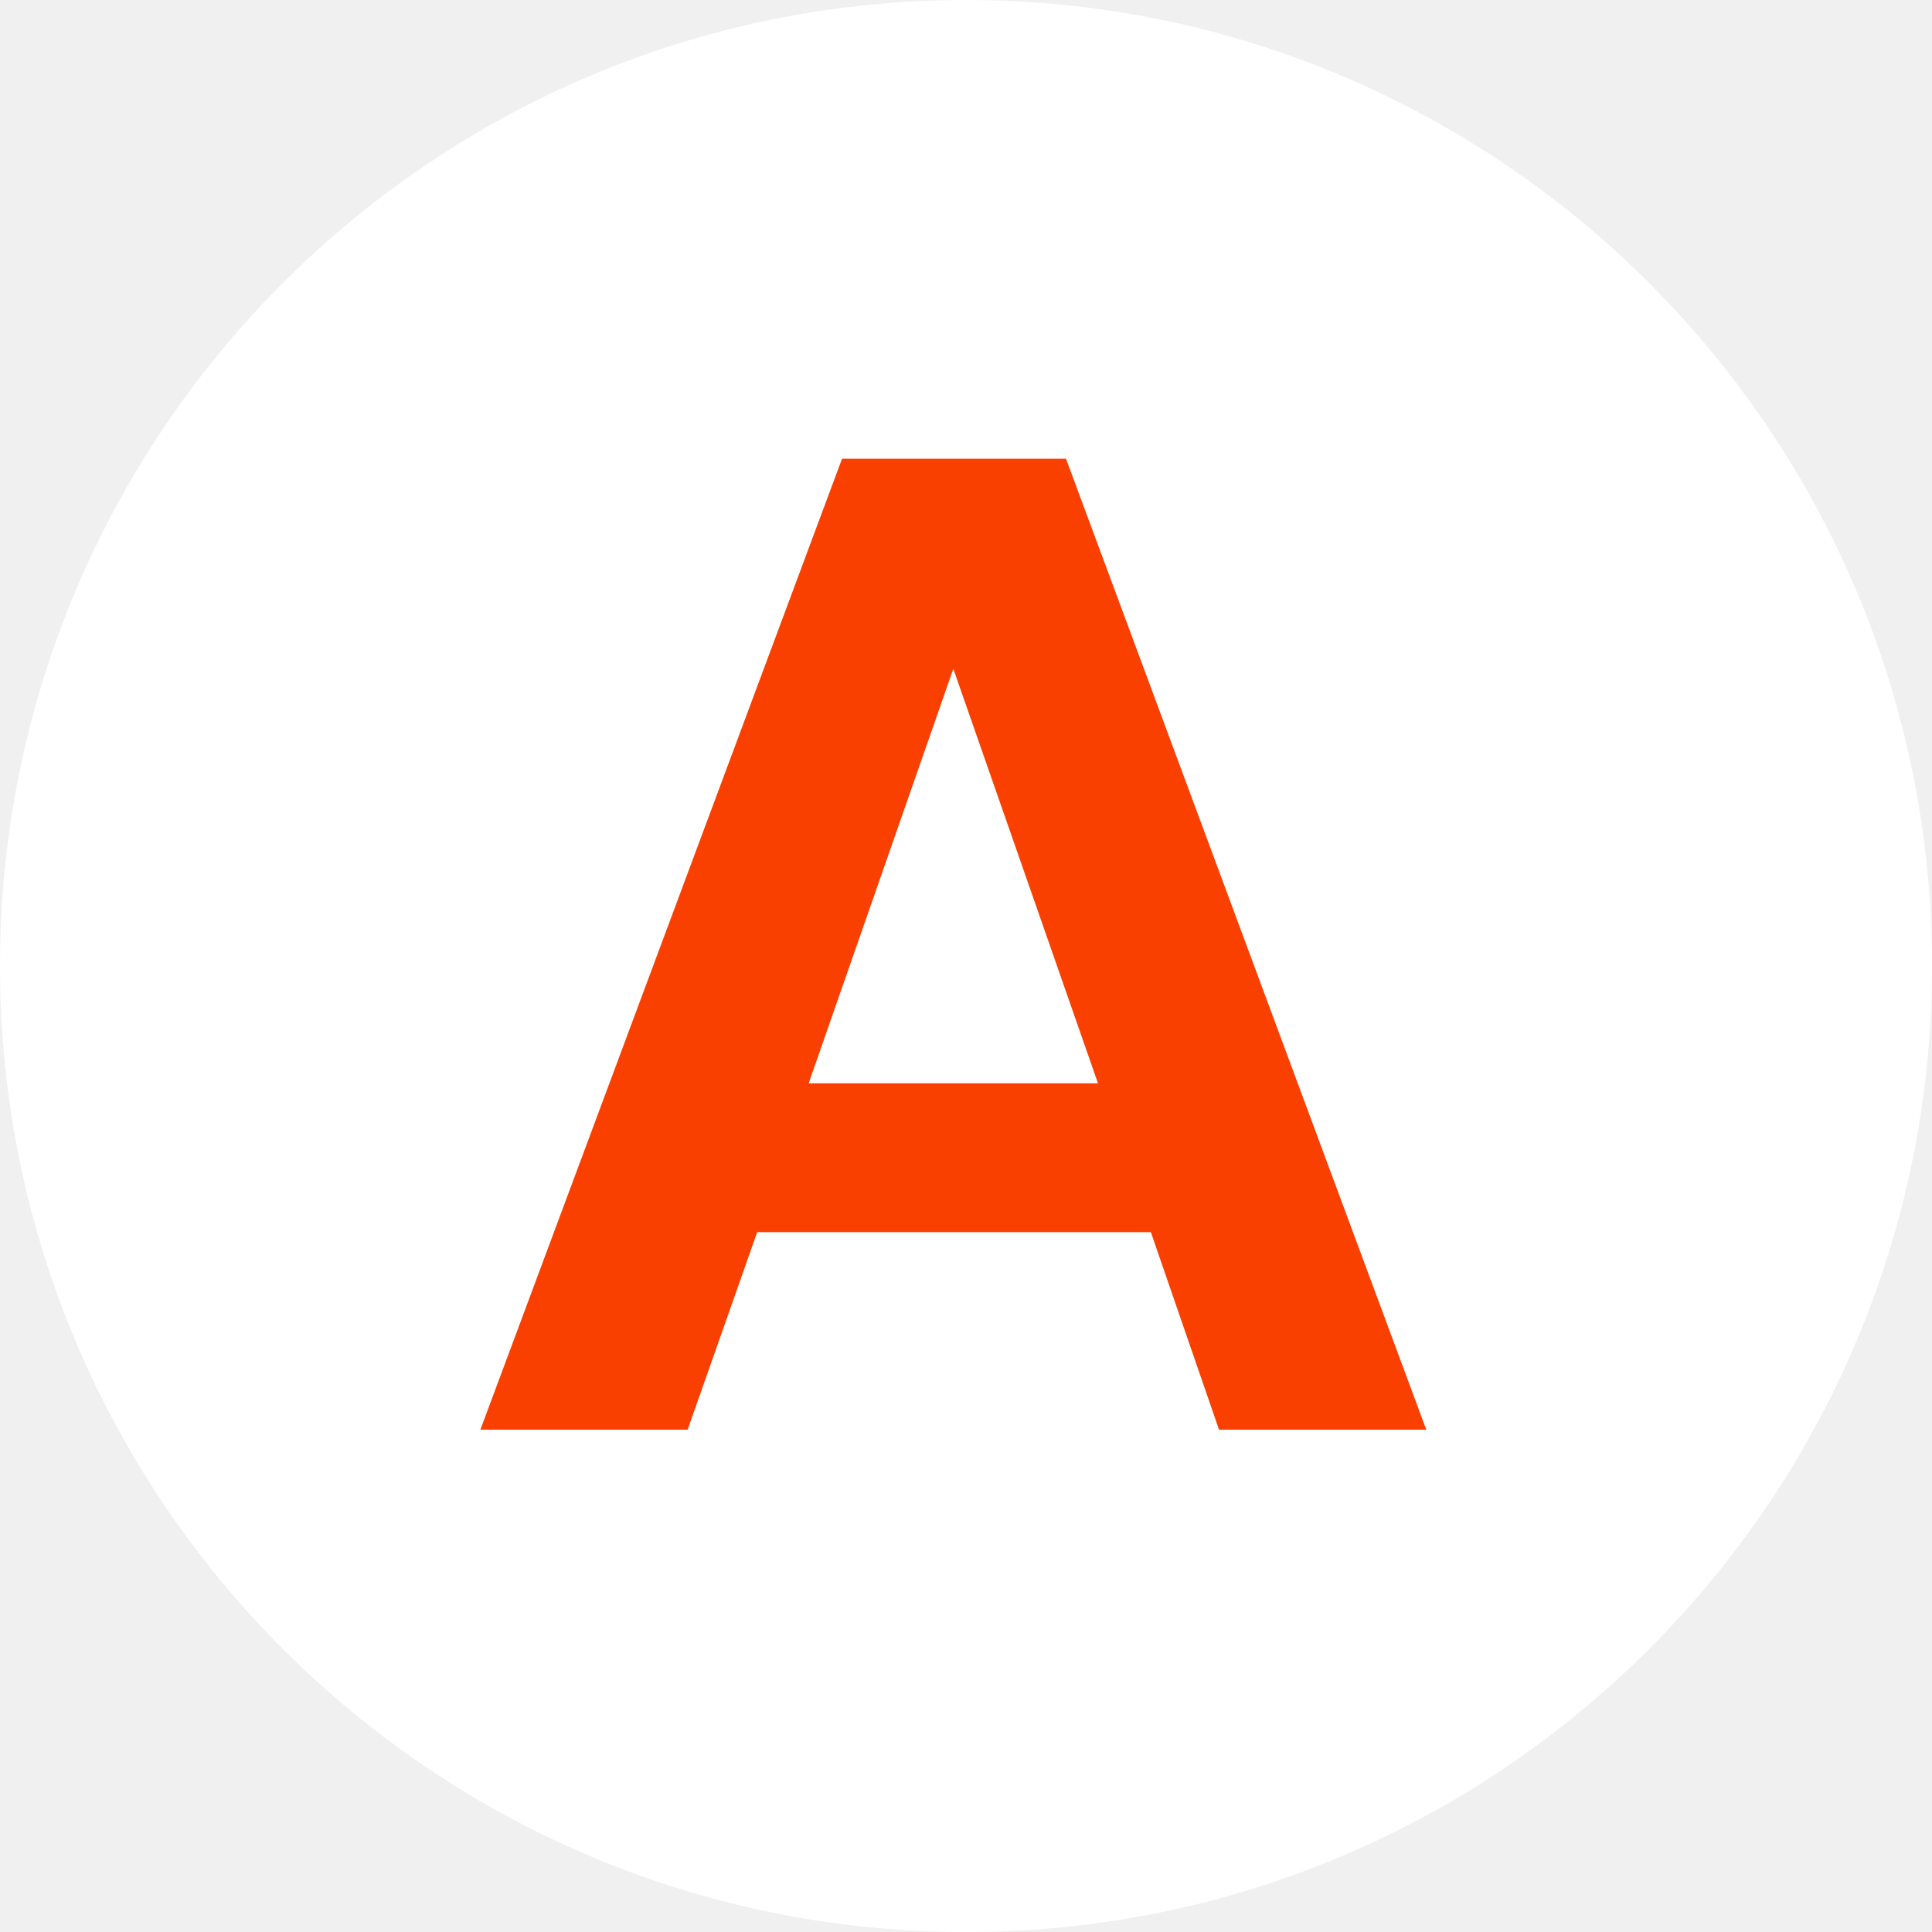
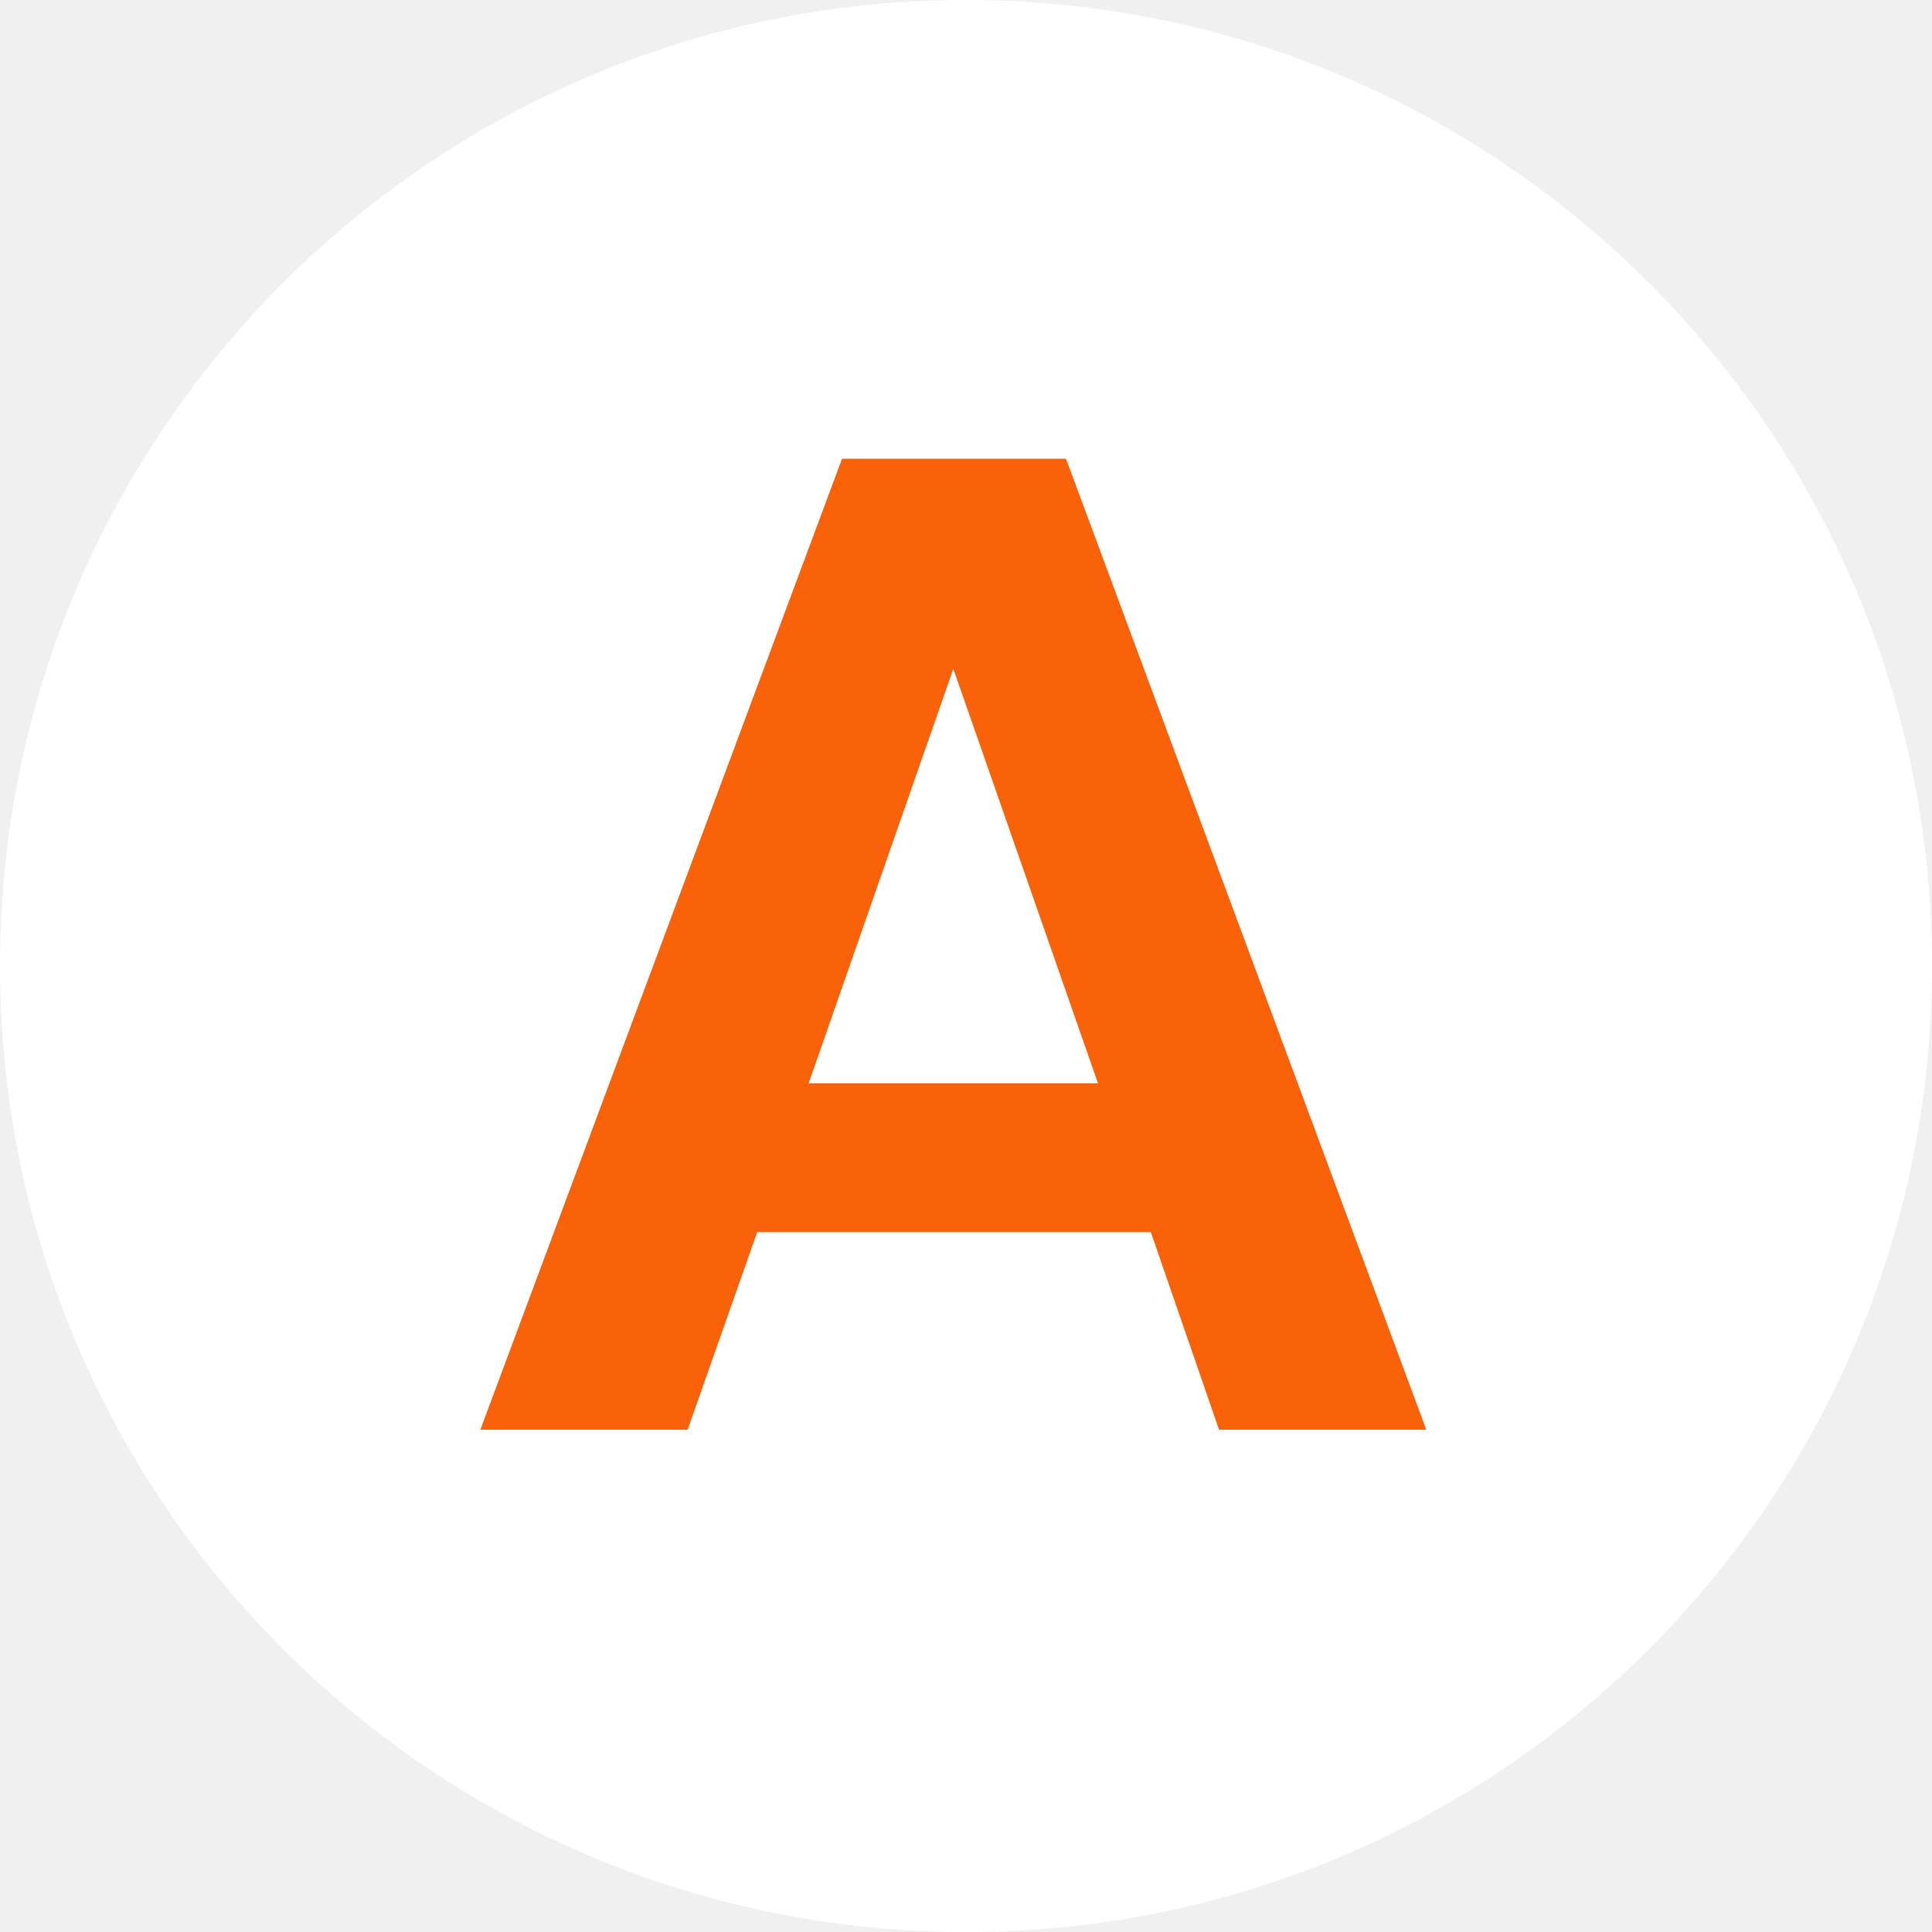
<svg xmlns="http://www.w3.org/2000/svg" width="50" height="50" viewBox="0 0 50 50" fill="none">
  <circle cx="25" cy="25" r="25" fill="#fff" />
-   <path d="M29.784 31.888H19.596L17.796 37H12.432L21.792 11.872H27.588L36.912 37H31.548L29.784 31.888ZM28.416 28.036L24.672 17.308L20.928 28.036H28.416Z" fill="#F94001" />
+   <path d="M29.784 31.888H19.596L17.796 37H12.432L21.792 11.872H27.588L36.912 37H31.548L29.784 31.888ZM28.416 28.036L24.672 17.308L20.928 28.036H28.416Z" fill="#F96209" />
</svg>
